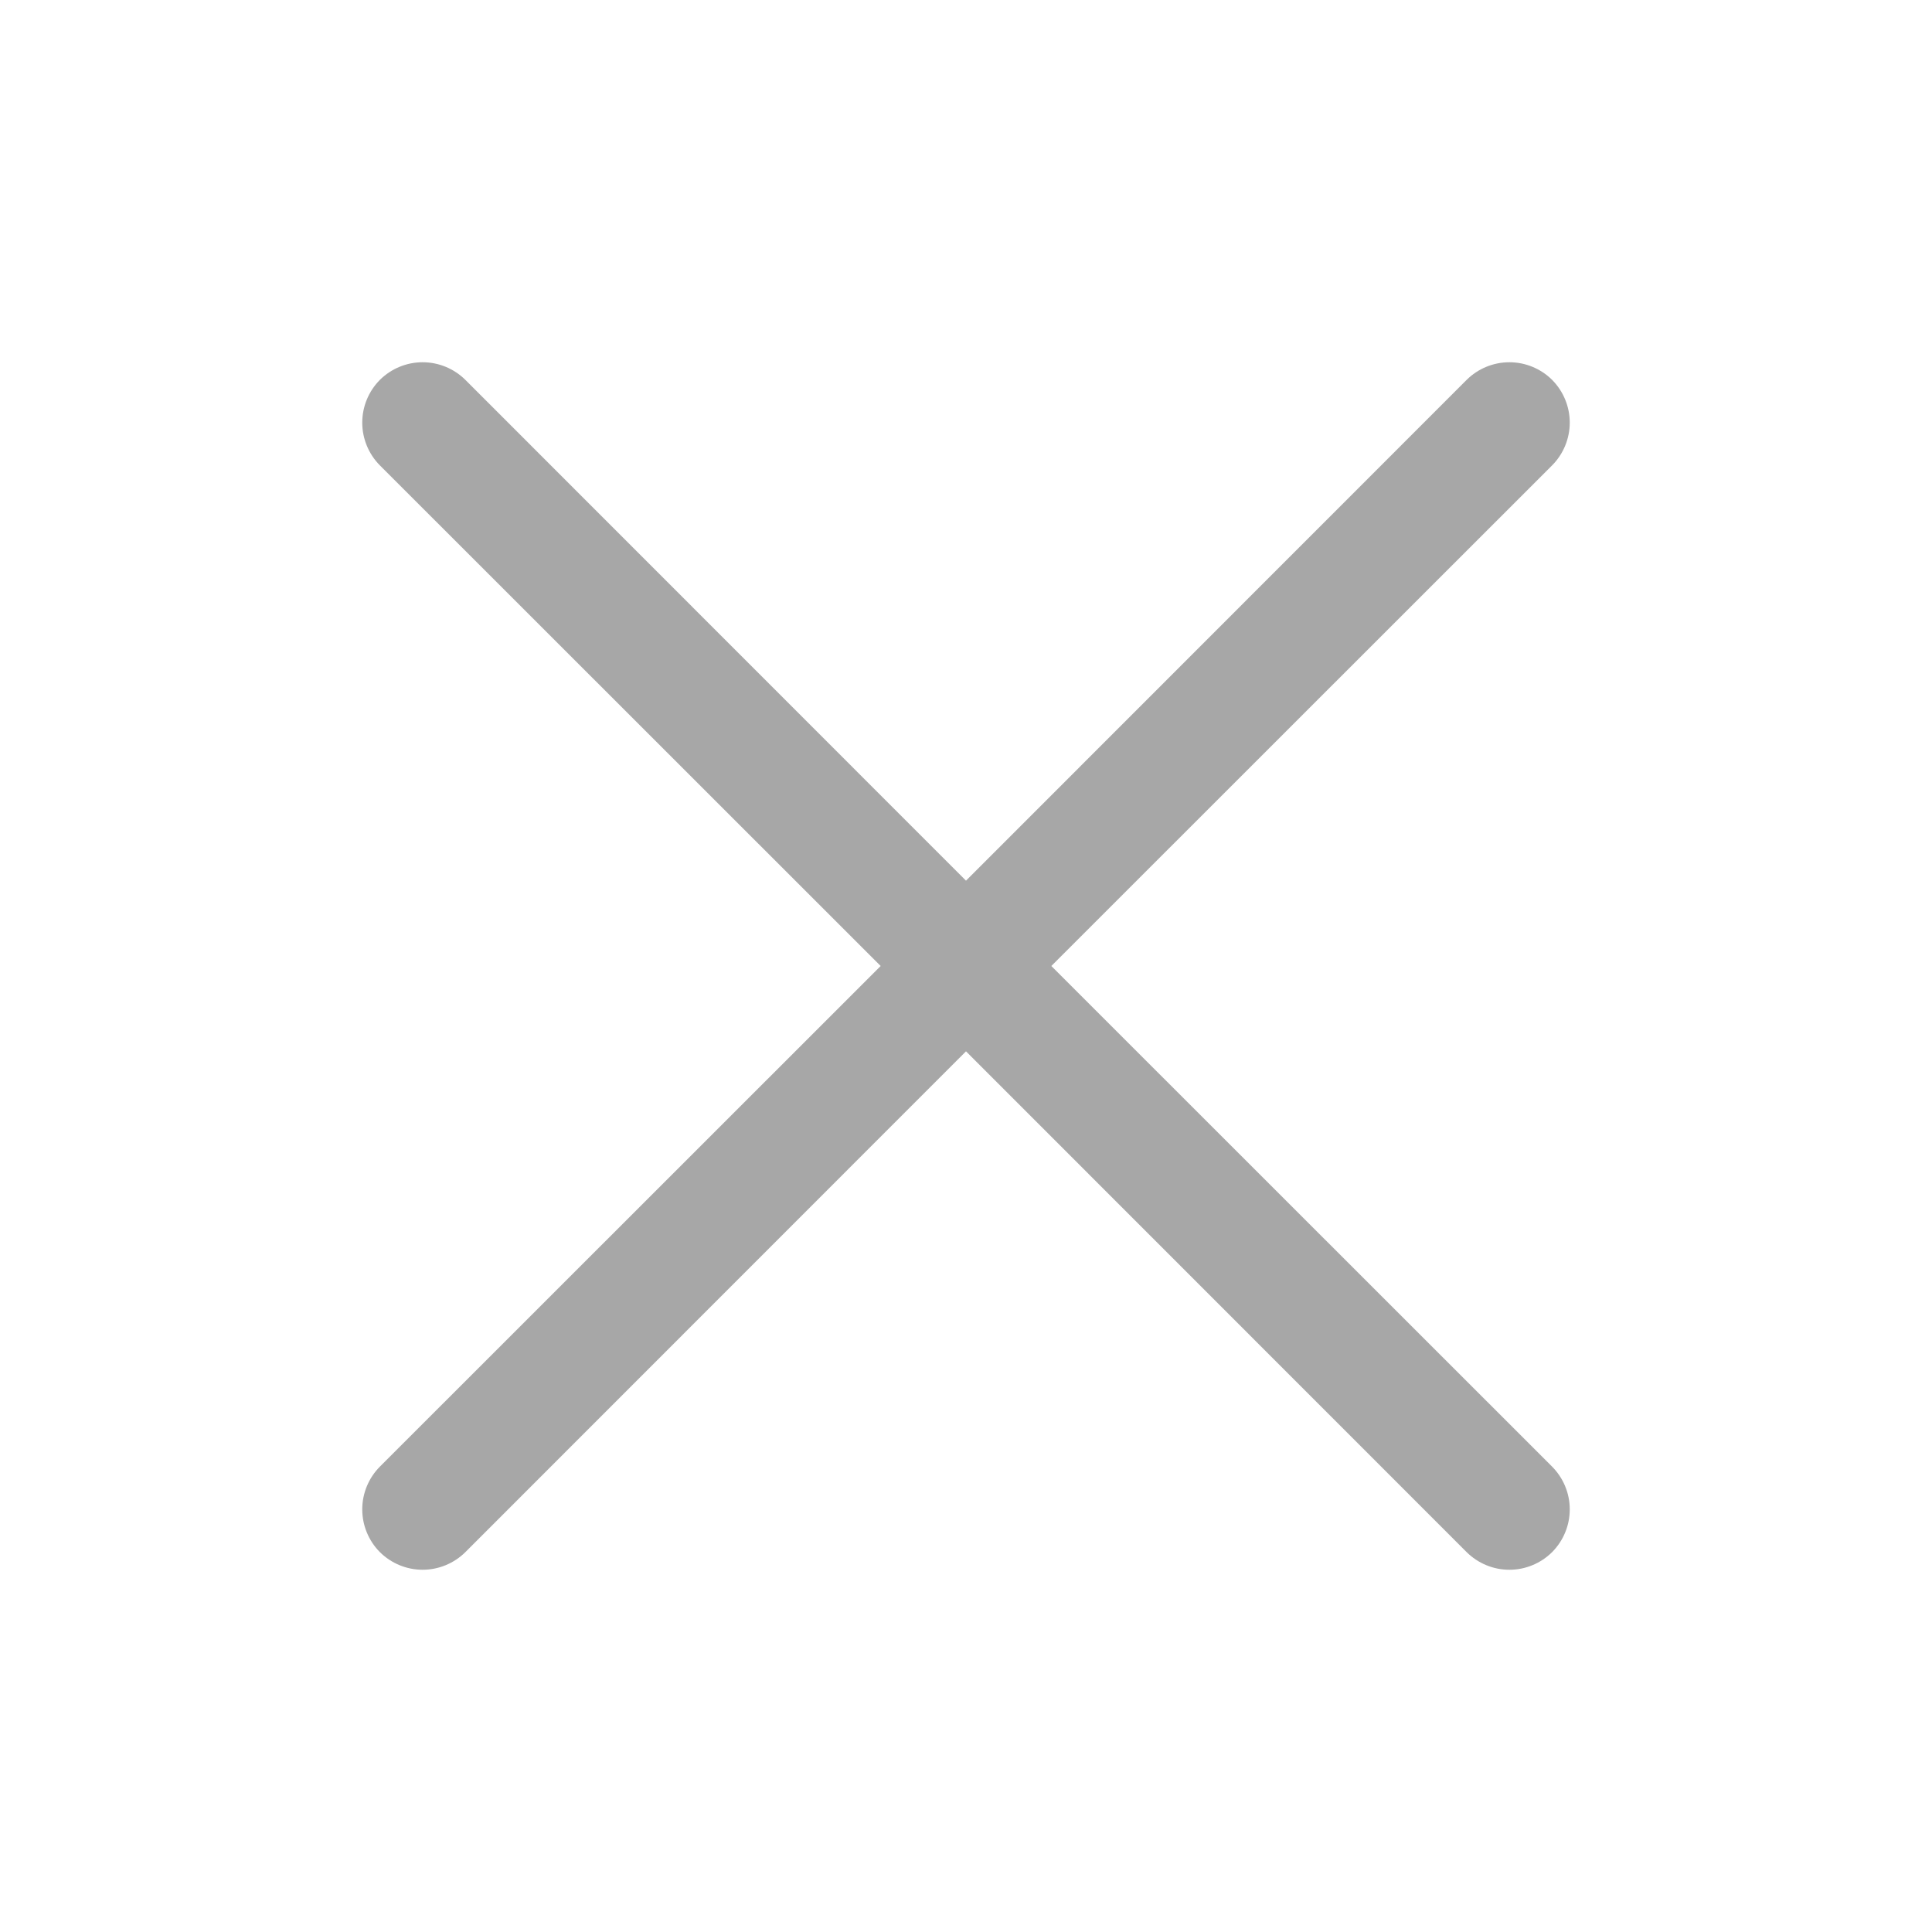
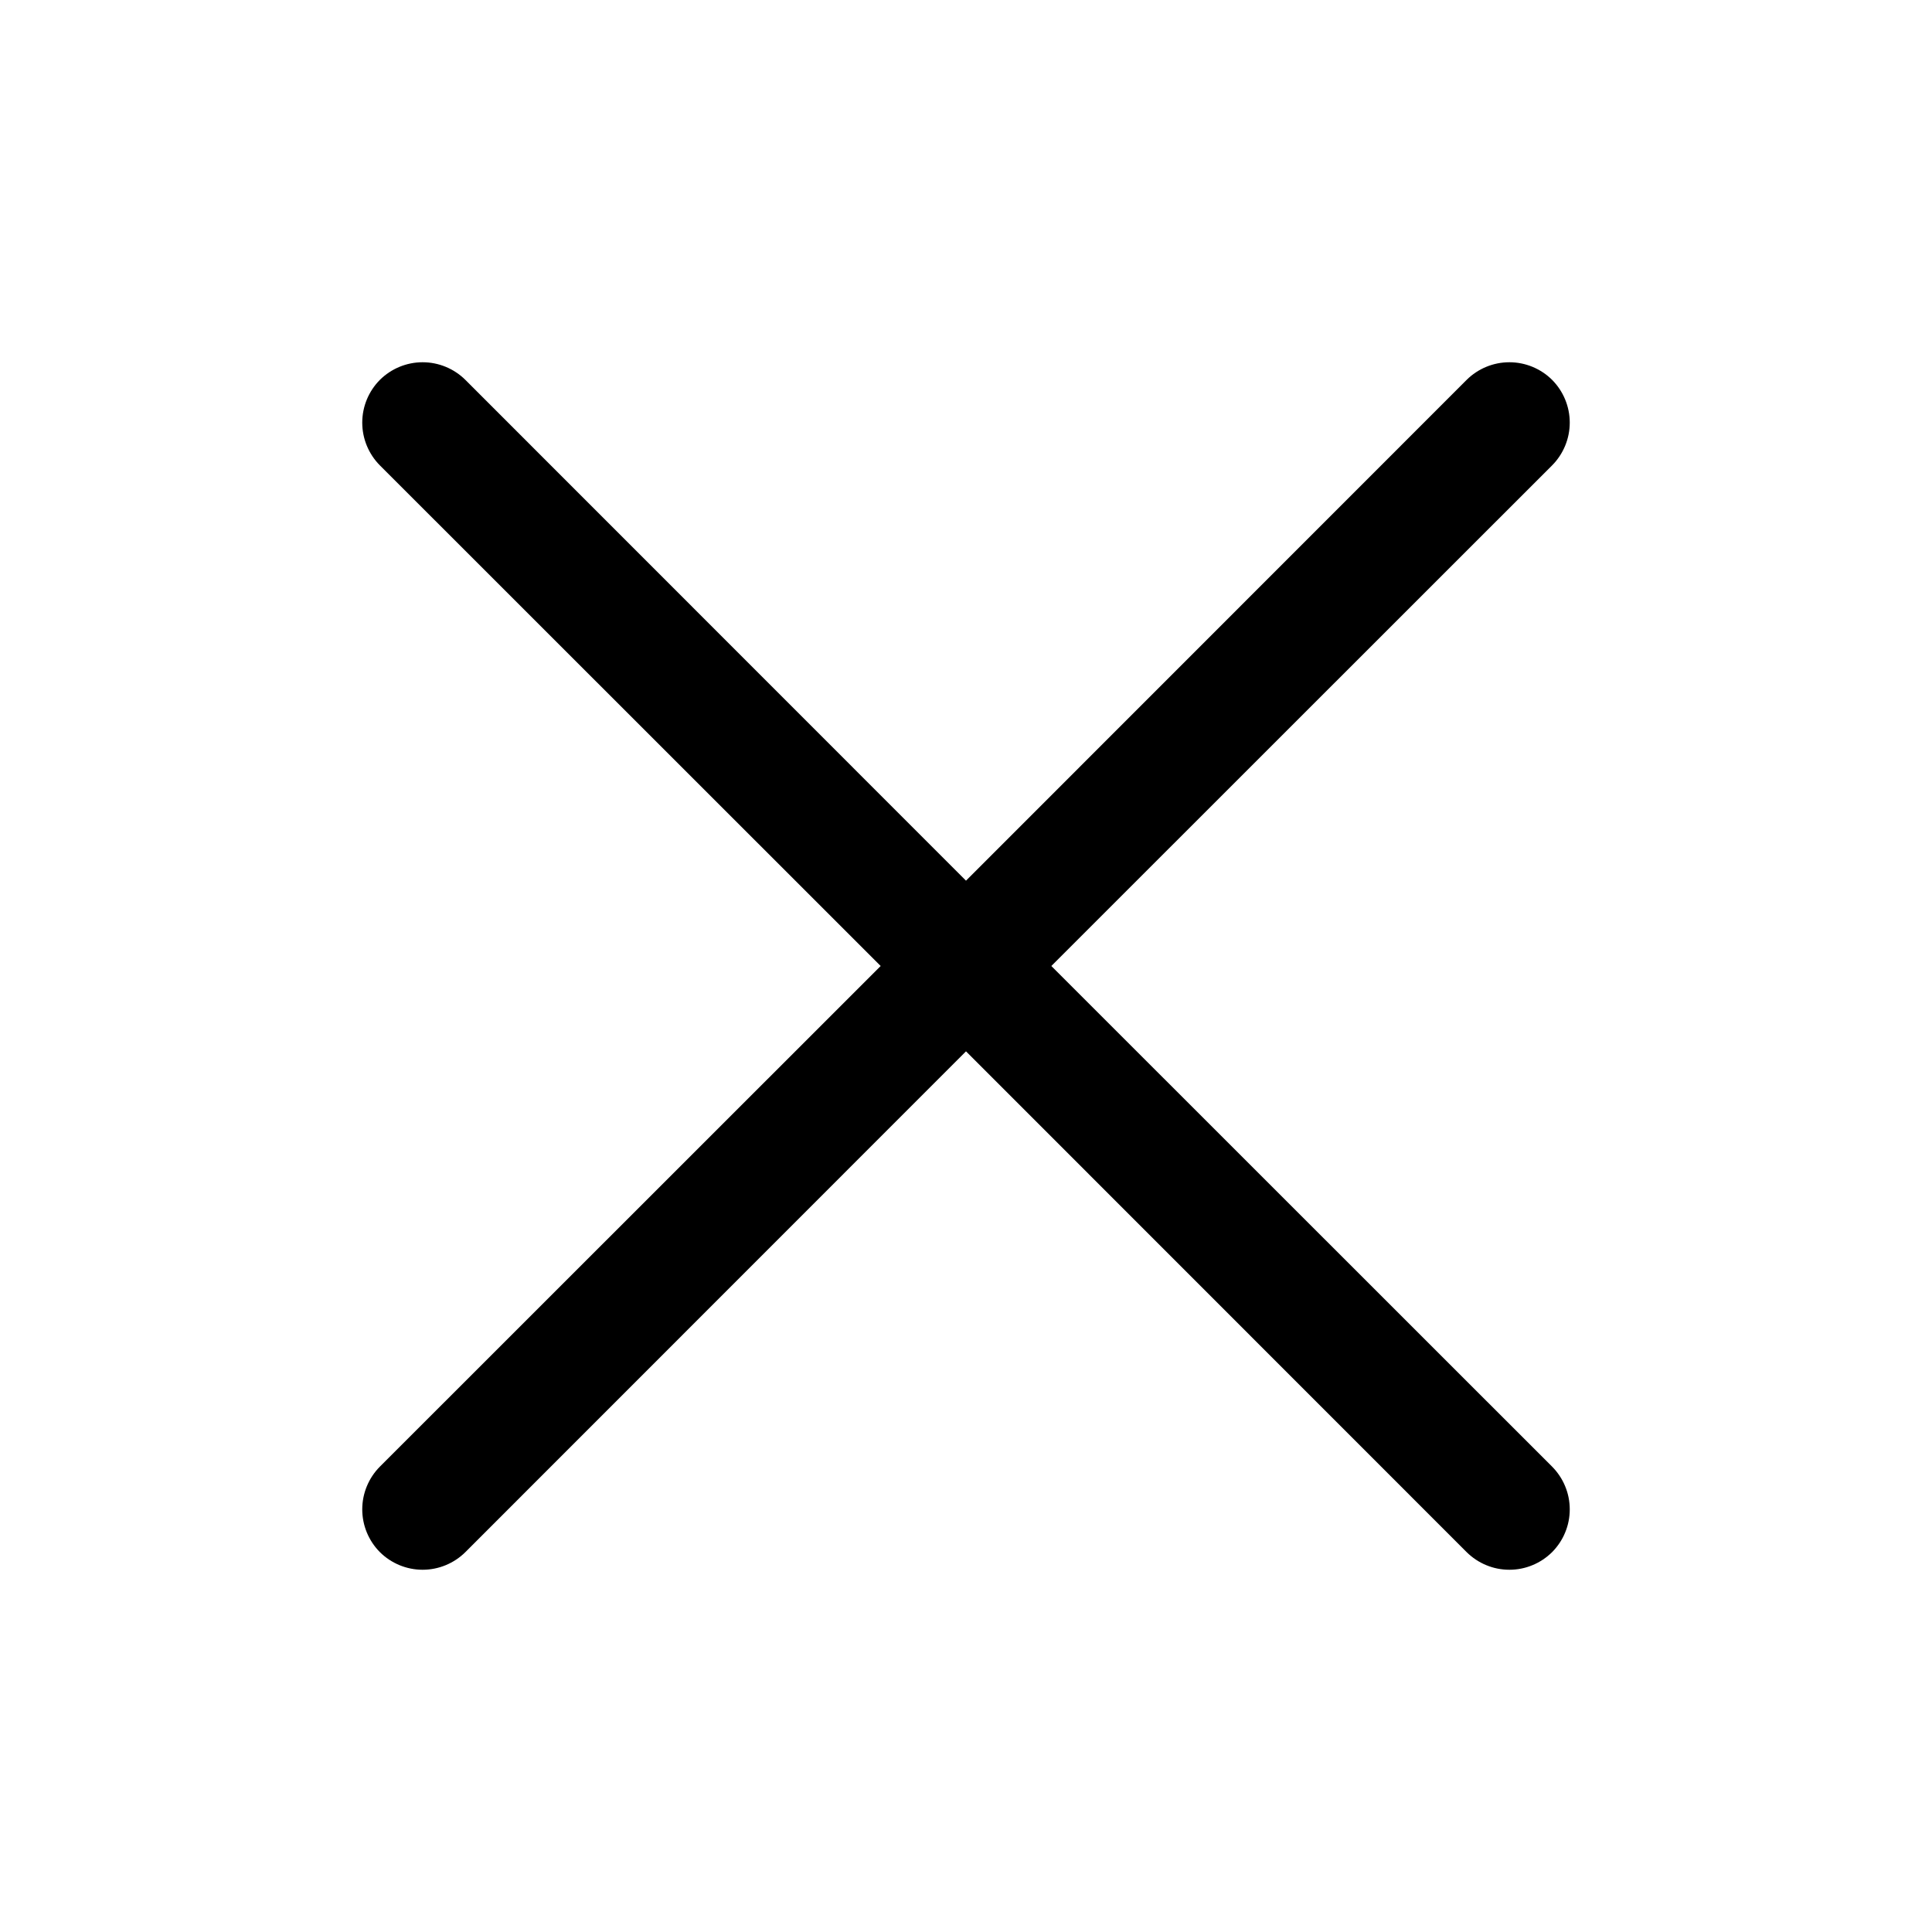
<svg xmlns="http://www.w3.org/2000/svg" width="24" height="24" viewBox="0 0 24 24" fill="none">
-   <path d="M19.281 18.219C19.35 18.289 19.406 18.372 19.443 18.463C19.481 18.554 19.5 18.651 19.5 18.75C19.5 18.849 19.481 18.946 19.443 19.037C19.406 19.128 19.35 19.211 19.281 19.281C19.211 19.35 19.128 19.406 19.037 19.443C18.946 19.481 18.849 19.5 18.75 19.5C18.651 19.5 18.554 19.481 18.463 19.443C18.372 19.406 18.289 19.35 18.219 19.281L12 13.06L5.781 19.281C5.64 19.421 5.449 19.5 5.25 19.5C5.051 19.5 4.86 19.421 4.719 19.281C4.579 19.14 4.5 18.949 4.5 18.75C4.5 18.551 4.579 18.36 4.719 18.219L10.94 12L4.719 5.781C4.579 5.64 4.5 5.449 4.5 5.25C4.5 5.051 4.579 4.86 4.719 4.719C4.86 4.579 5.051 4.5 5.25 4.5C5.449 4.5 5.64 4.579 5.781 4.719L12 10.94L18.219 4.719C18.36 4.579 18.551 4.5 18.75 4.5C18.949 4.5 19.14 4.579 19.281 4.719C19.421 4.86 19.5 5.051 19.5 5.25C19.5 5.449 19.421 5.64 19.281 5.781L13.06 12L19.281 18.219Z" fill="#A7A7A7" />
+   <path d="M19.281 18.219C19.35 18.289 19.406 18.372 19.443 18.463C19.481 18.554 19.5 18.651 19.5 18.75C19.5 18.849 19.481 18.946 19.443 19.037C19.406 19.128 19.35 19.211 19.281 19.281C19.211 19.35 19.128 19.406 19.037 19.443C18.946 19.481 18.849 19.5 18.75 19.5C18.651 19.5 18.554 19.481 18.463 19.443C18.372 19.406 18.289 19.35 18.219 19.281L12 13.06L5.781 19.281C5.64 19.421 5.449 19.5 5.25 19.5C5.051 19.5 4.86 19.421 4.719 19.281C4.579 19.14 4.5 18.949 4.5 18.75C4.5 18.551 4.579 18.36 4.719 18.219L10.94 12L4.719 5.781C4.579 5.64 4.5 5.449 4.5 5.25C4.5 5.051 4.579 4.86 4.719 4.719C4.86 4.579 5.051 4.5 5.25 4.5C5.449 4.5 5.64 4.579 5.781 4.719L12 10.94L18.219 4.719C18.36 4.579 18.551 4.5 18.75 4.5C18.949 4.5 19.14 4.579 19.281 4.719C19.421 4.86 19.5 5.051 19.5 5.25C19.5 5.449 19.421 5.64 19.281 5.781L13.06 12L19.281 18.219Z" fill="currentColor" />
</svg>
